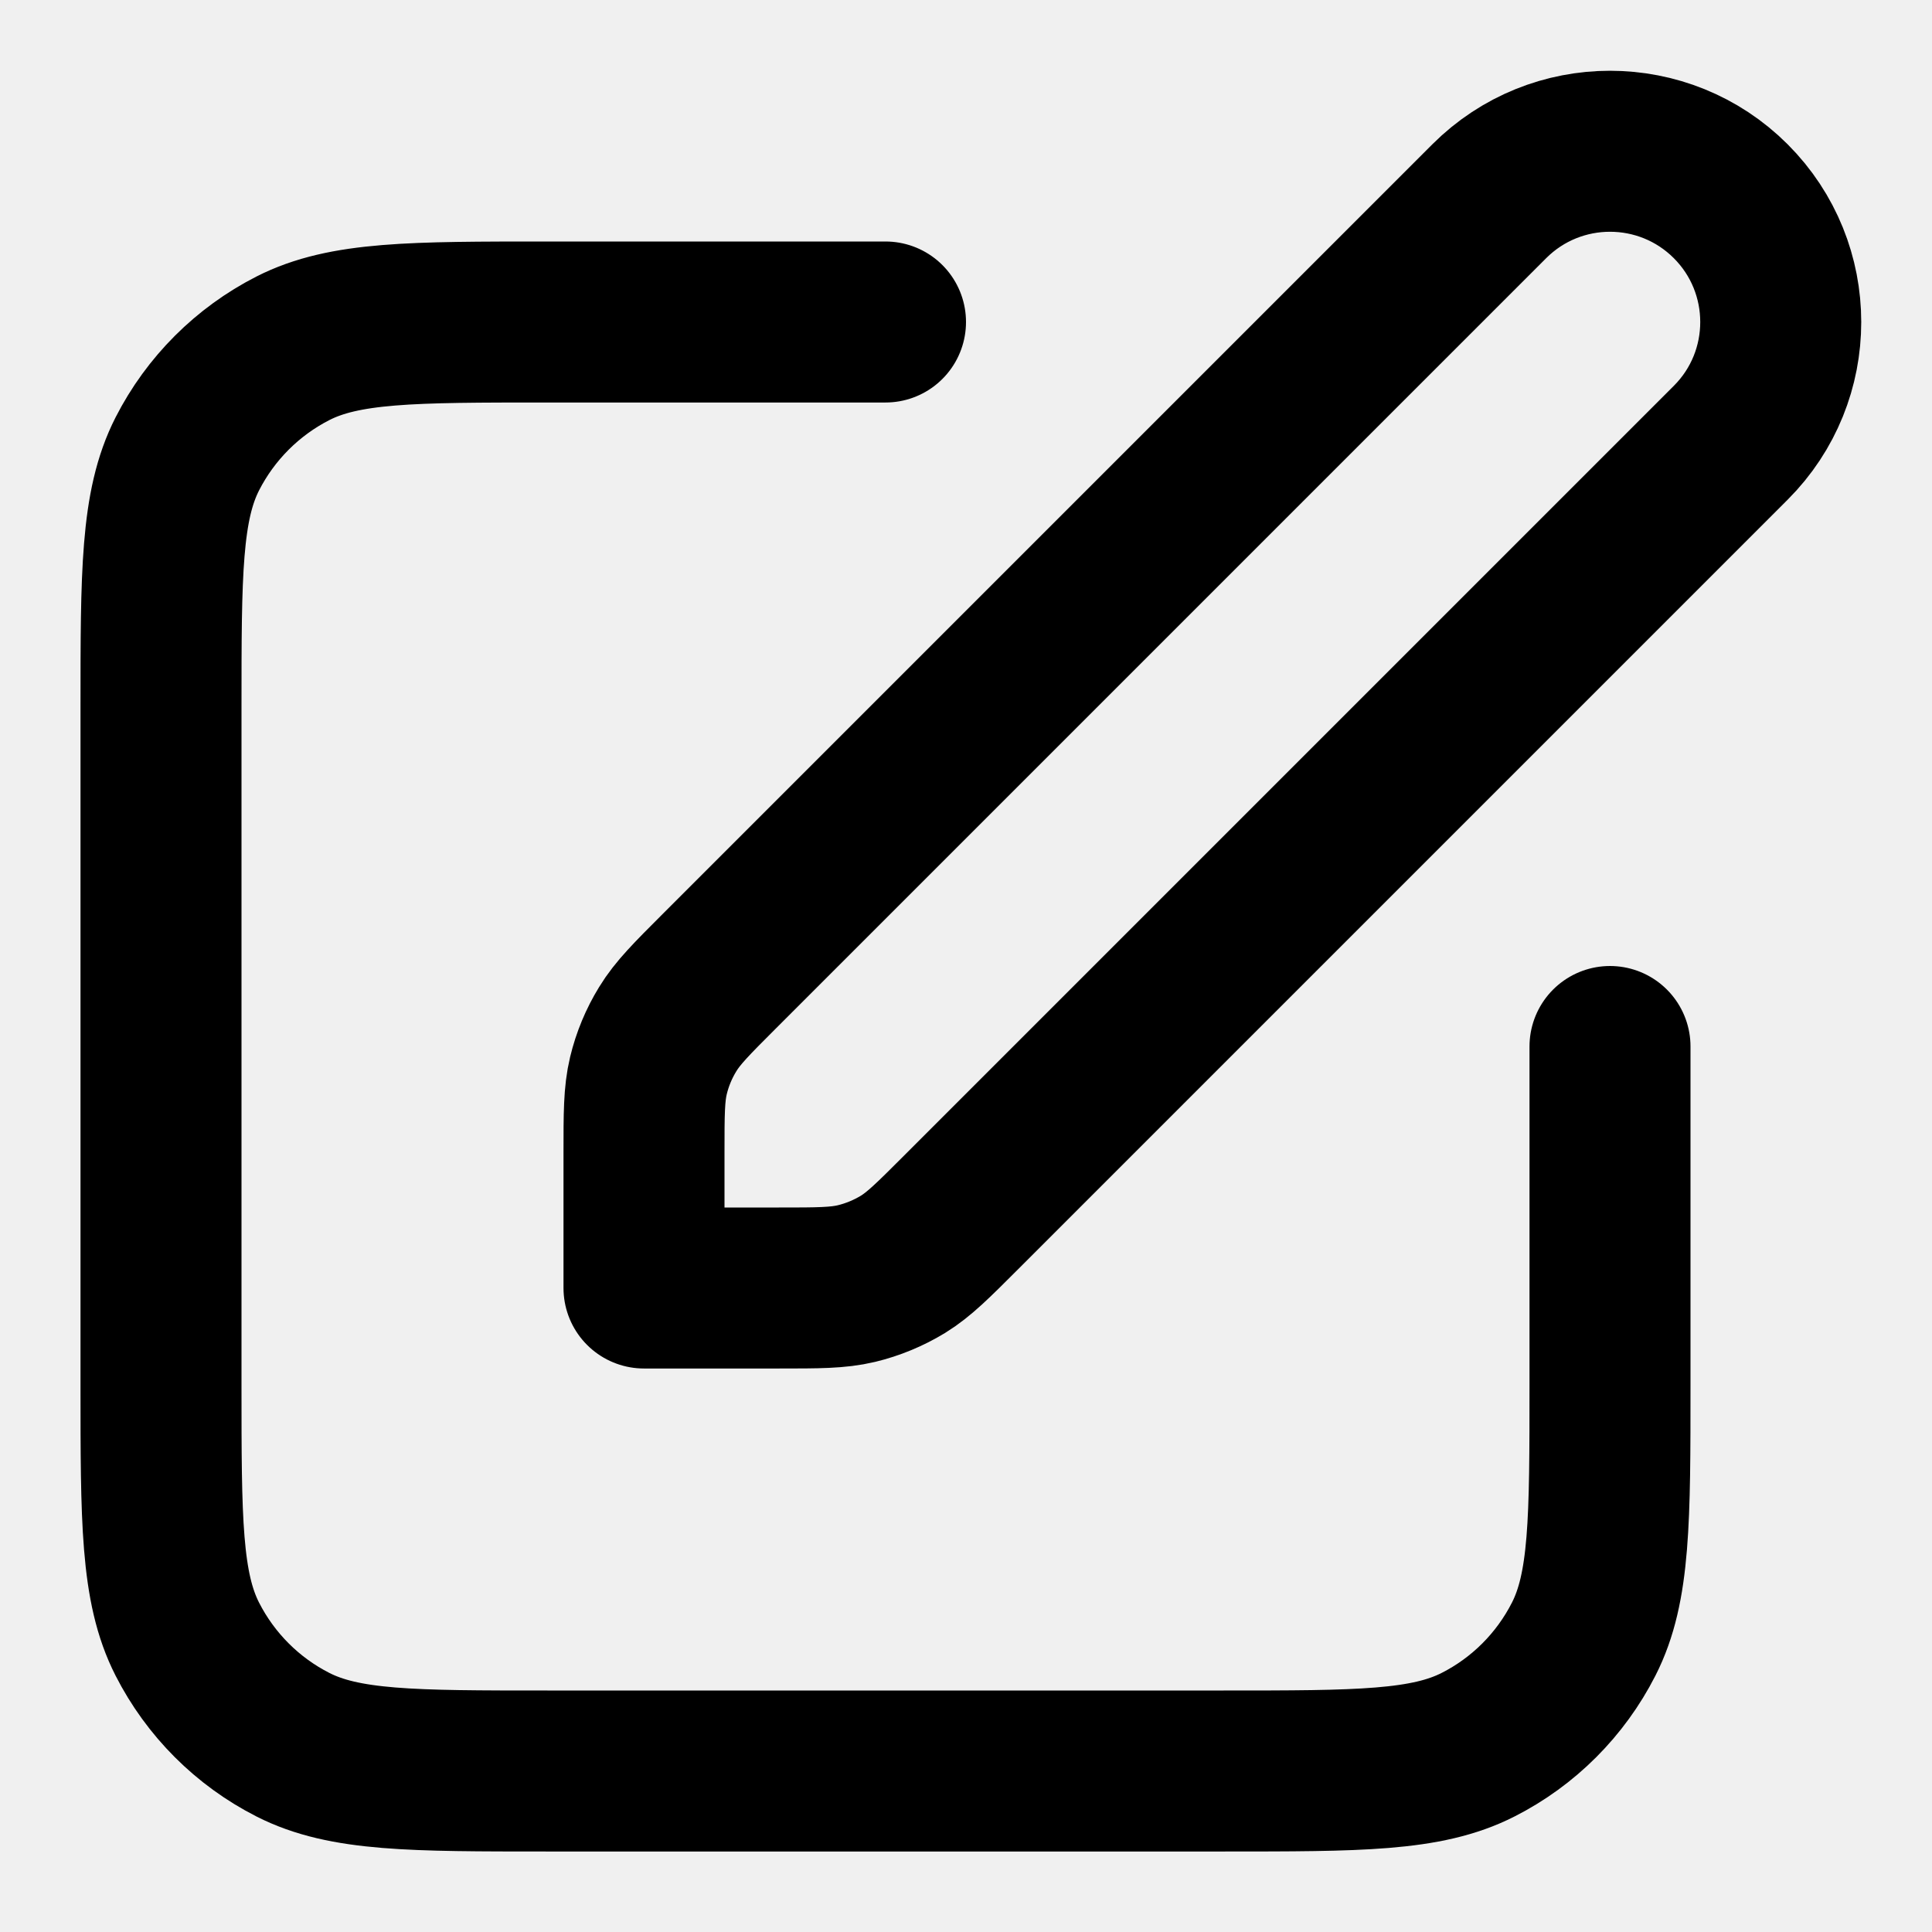
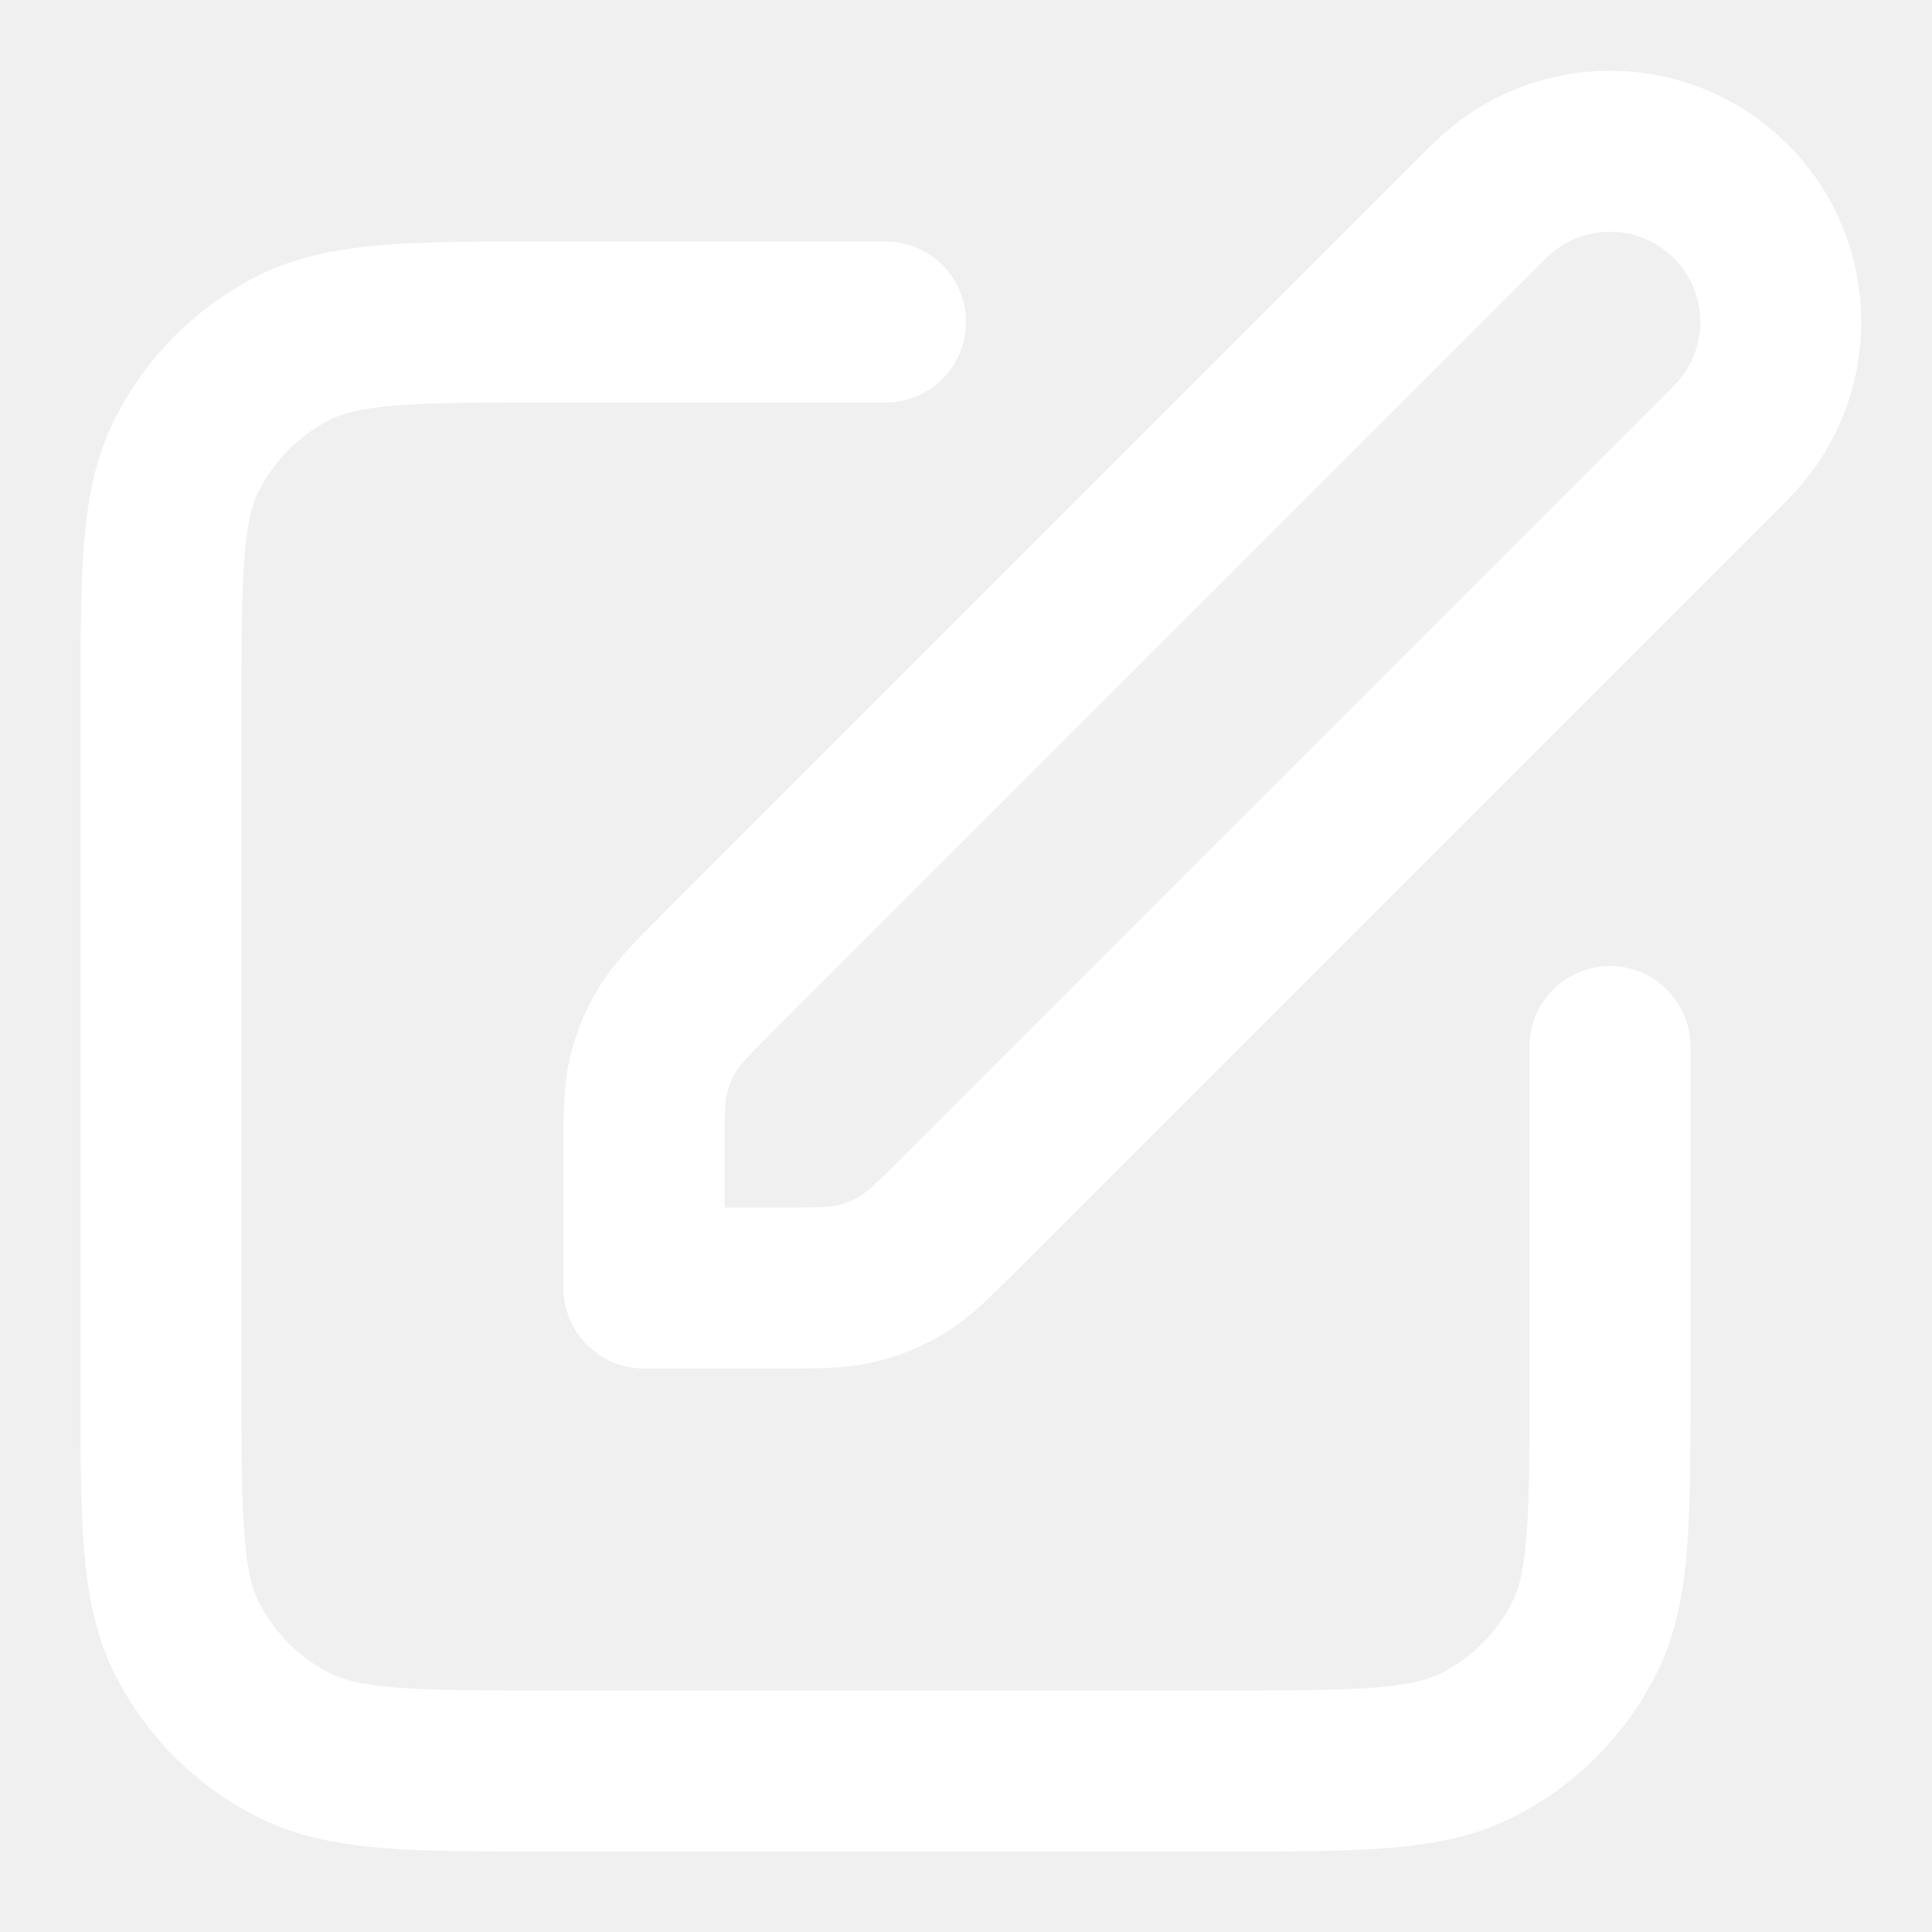
<svg xmlns="http://www.w3.org/2000/svg" width="800px" height="800px" viewBox="0 0 24 24" fill="none">
-   <path d="M11 4H6.8C5.12 4 4.28 4 3.638 4.327C3.074 4.615 2.615 5.074 2.327 5.638C2 6.28 2 7.12 2 8.8V17.2C2 18.88 2 19.721 2.327 20.362C2.615 20.927 3.074 21.386 3.638 21.673C4.28 22 5.12 22 6.8 22H15.2C16.88 22 17.72 22 18.362 21.673C18.927 21.386 19.385 20.927 19.673 20.362C20 19.721 20 18.88 20 17.2V13M8 16H9.675C10.164 16 10.408 16 10.639 15.945C10.842 15.896 11.038 15.815 11.217 15.706C11.418 15.582 11.591 15.409 11.937 15.063L21.5 5.5C22.328 4.672 22.328 3.329 21.5 2.5C20.672 1.672 19.328 1.672 18.5 2.5L8.937 12.063C8.591 12.409 8.418 12.582 8.295 12.784C8.185 12.963 8.104 13.158 8.055 13.362C8 13.592 8 13.836 8 14.326V16Z" stroke="#000000" stroke-width="2" stroke-linecap="round" stroke-linejoin="round" />
+   <path d="M11 4H6.8C5.12 4 4.28 4 3.638 4.327C3.074 4.615 2.615 5.074 2.327 5.638C2 6.28 2 7.12 2 8.8V17.2C2 18.88 2 19.721 2.327 20.362C2.615 20.927 3.074 21.386 3.638 21.673C4.28 22 5.12 22 6.8 22H15.2C16.88 22 17.72 22 18.362 21.673C18.927 21.386 19.385 20.927 19.673 20.362C20 19.721 20 18.88 20 17.2V13M8 16H9.675C10.164 16 10.408 16 10.639 15.945C10.842 15.896 11.038 15.815 11.217 15.706C11.418 15.582 11.591 15.409 11.937 15.063L21.5 5.5C22.328 4.672 22.328 3.329 21.5 2.5C20.672 1.672 19.328 1.672 18.5 2.5L8.937 12.063C8.591 12.409 8.418 12.582 8.295 12.784C8.185 12.963 8.104 13.158 8.055 13.362C8 13.592 8 13.836 8 14.326V16Z" stroke="#ffffff" stroke-width="2" stroke-linecap="round" stroke-linejoin="round" />
</svg>
